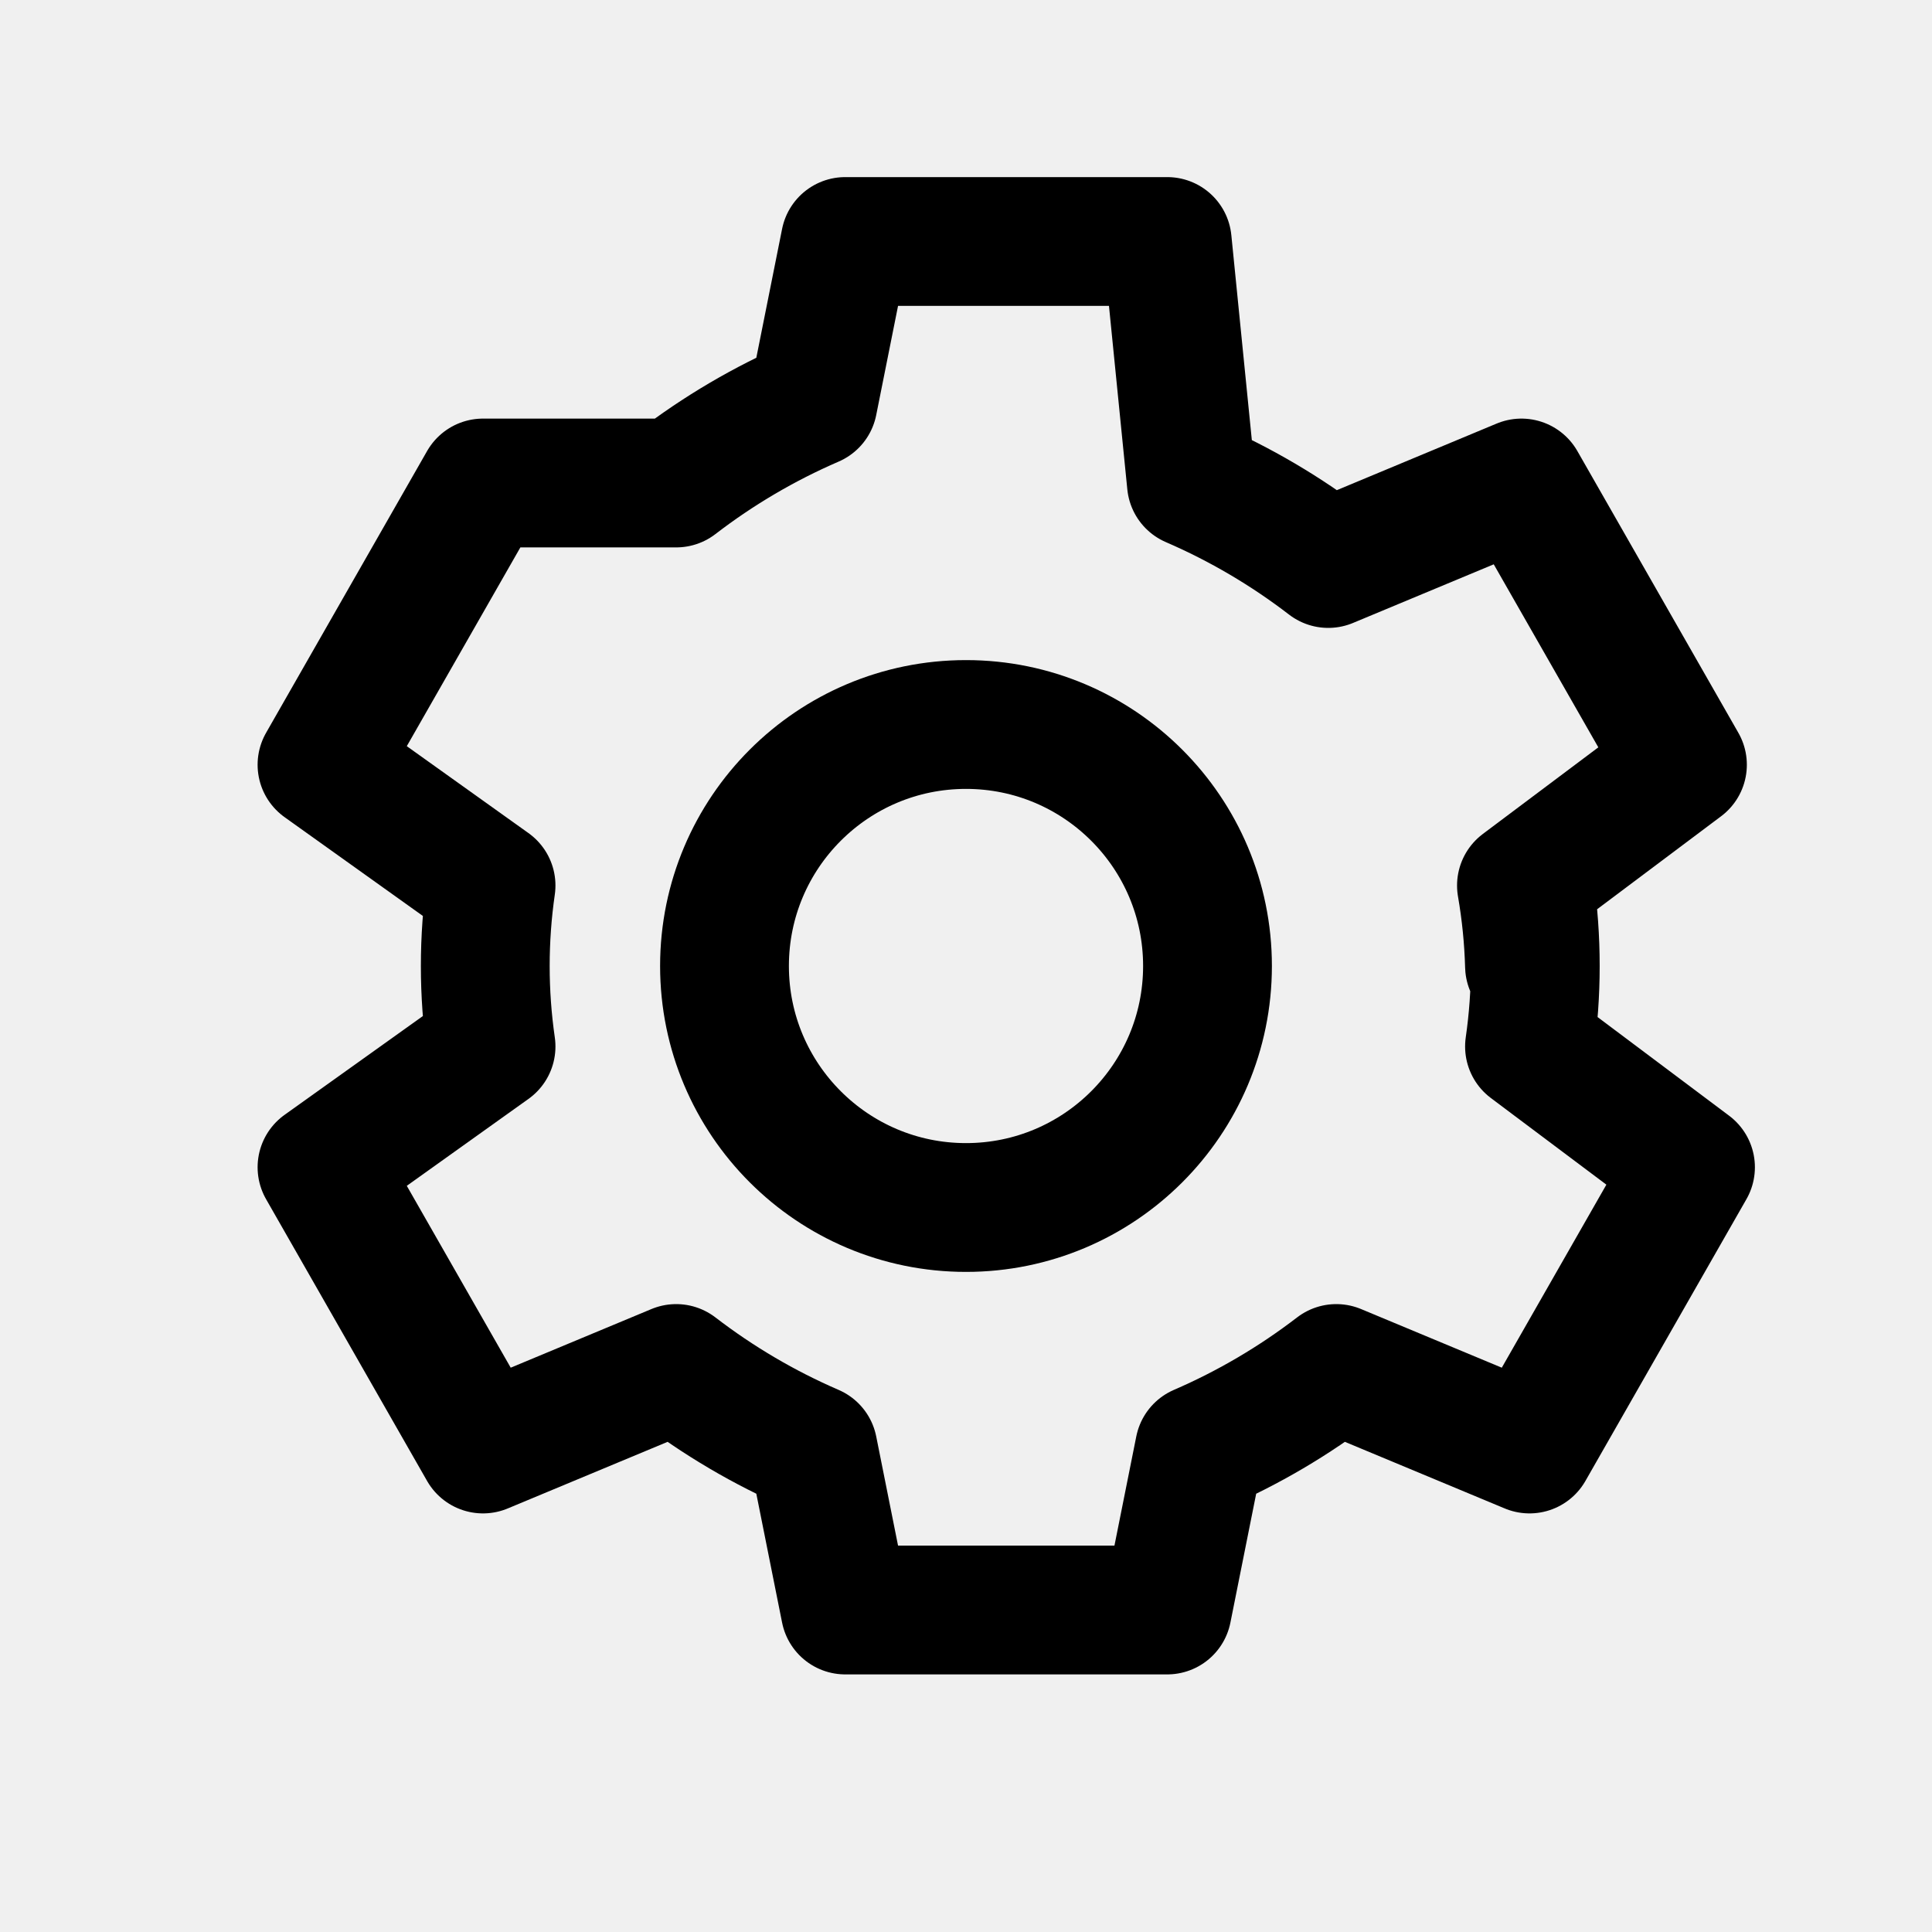
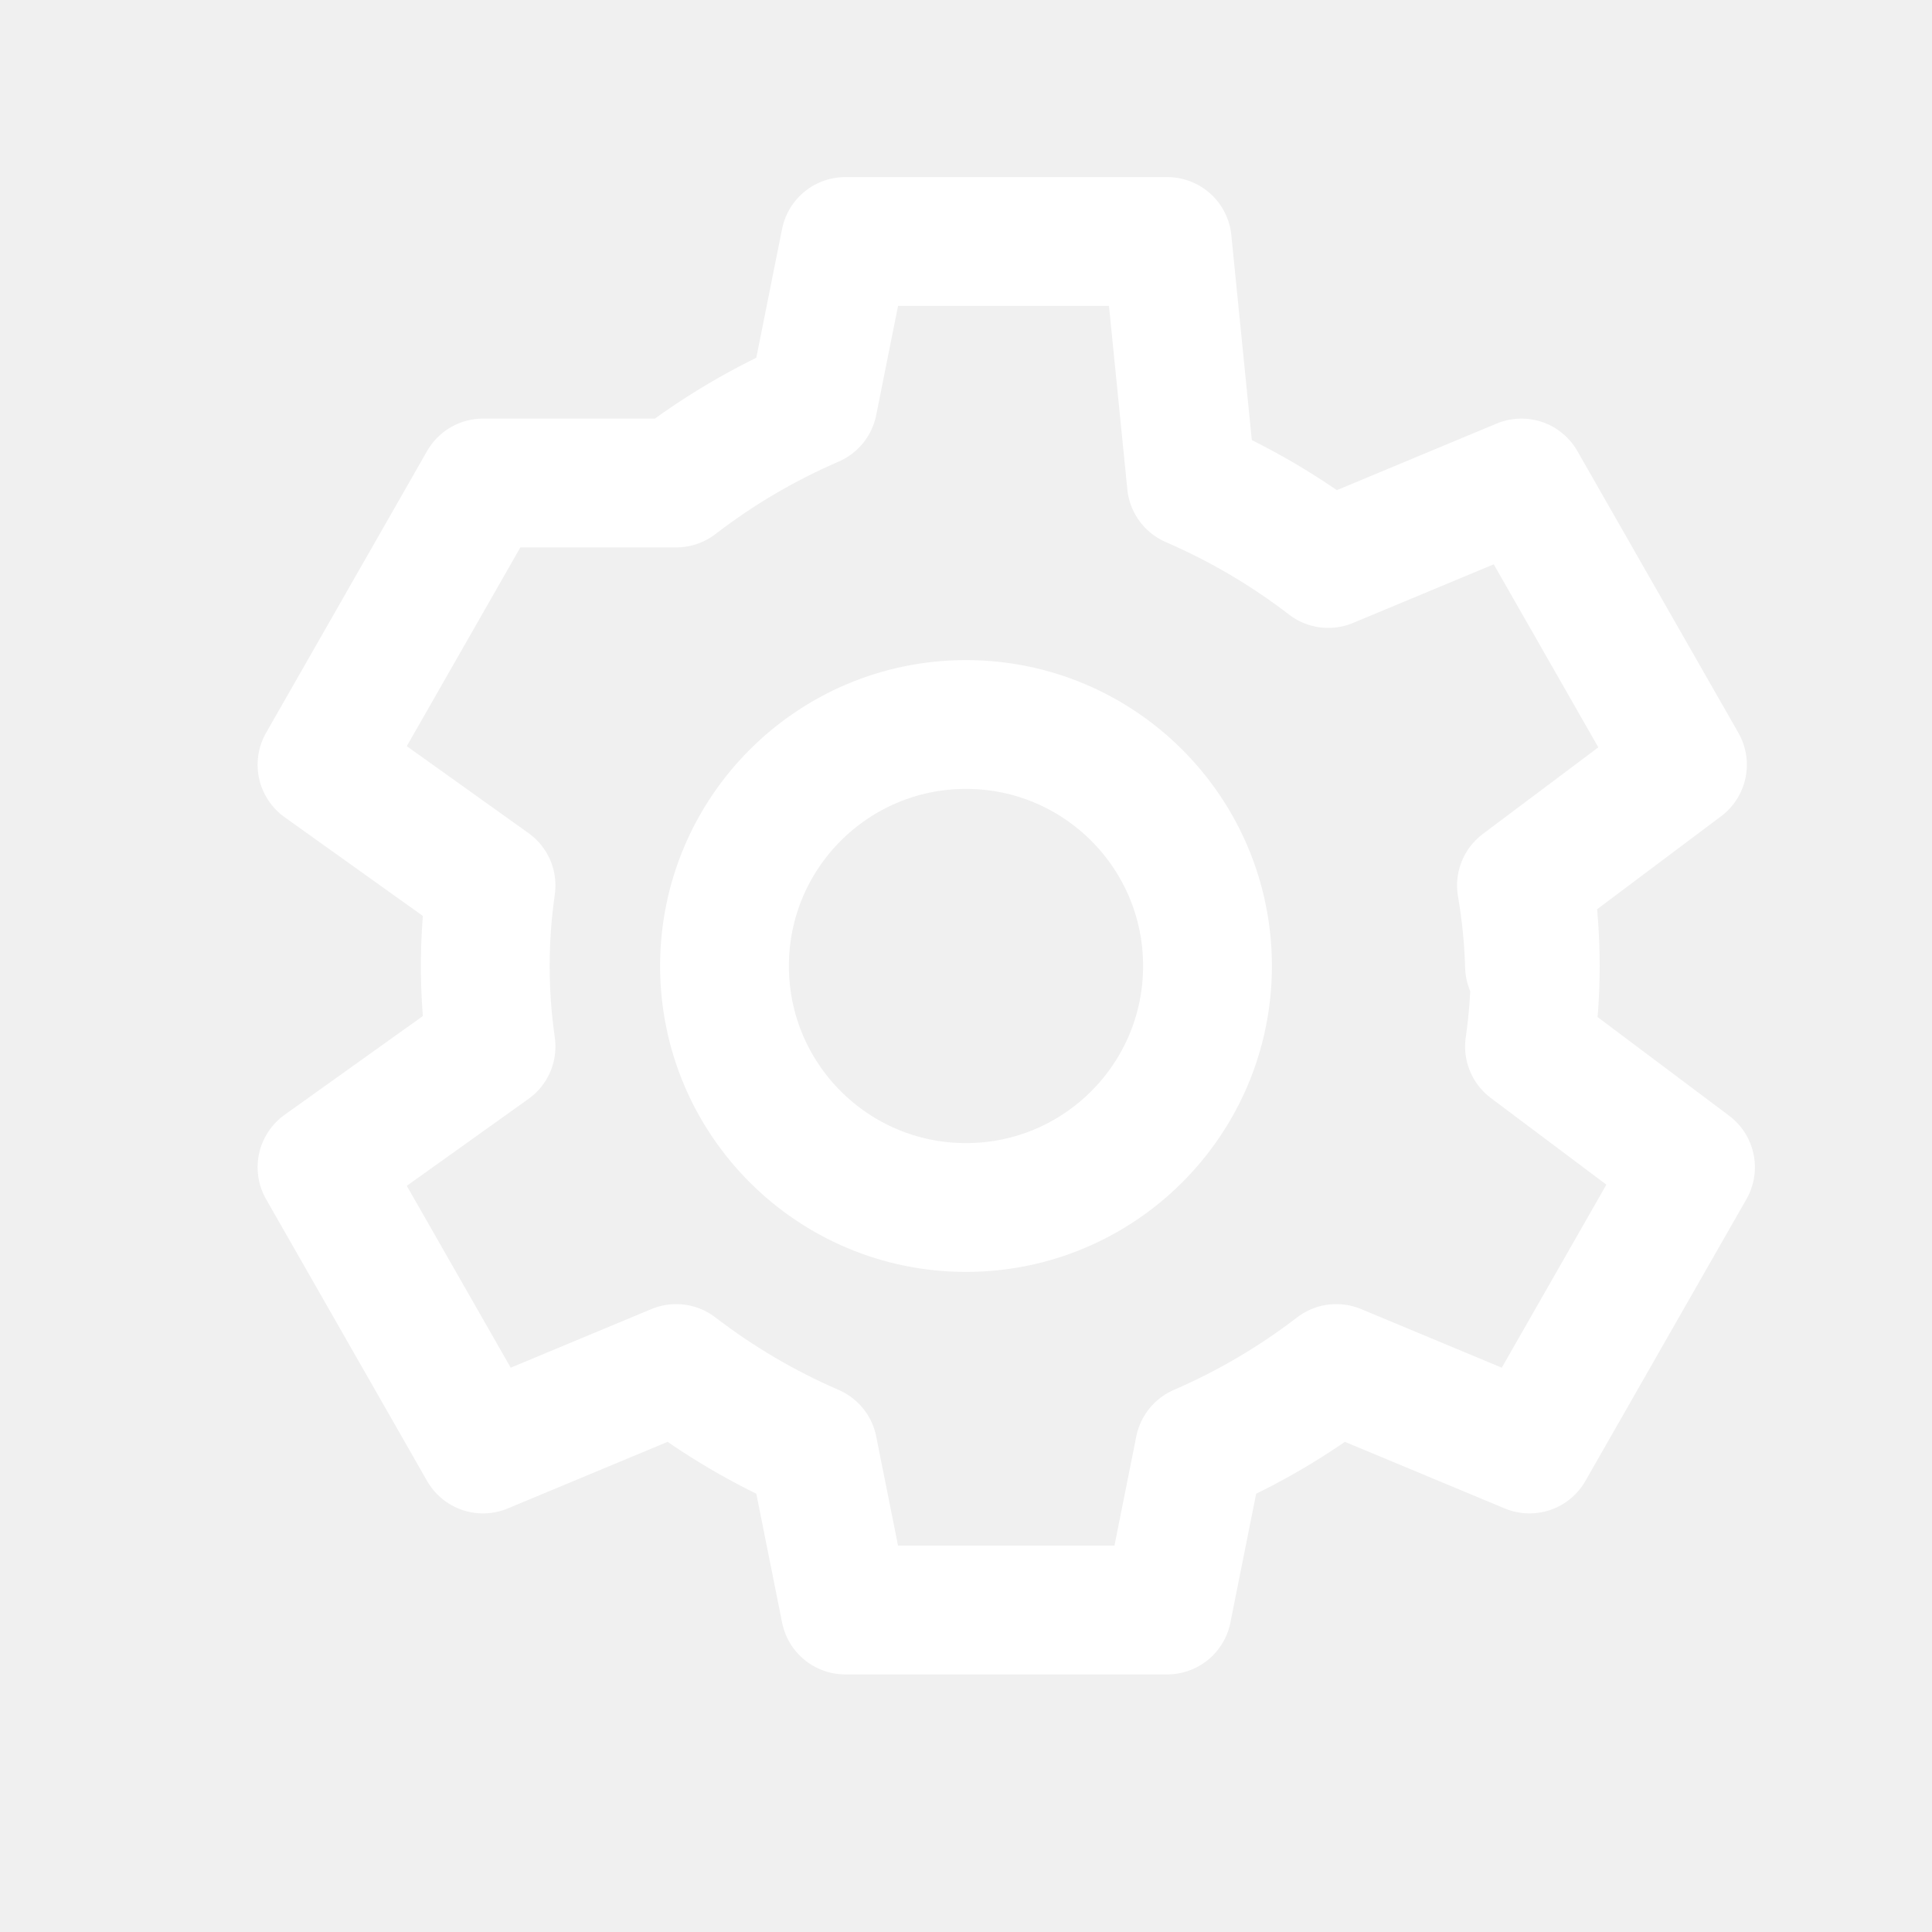
- <svg xmlns="http://www.w3.org/2000/svg" viewBox="0 0 24 24" fill="none" stroke="currentColor" stroke-width="1.6" stroke-linecap="round" stroke-linejoin="round">
+ <svg xmlns="http://www.w3.org/2000/svg" viewBox="0 0 24 24" fill="none" stroke="#ffffff" stroke-width="1.6" stroke-linecap="round" stroke-linejoin="round">
  <circle cx="12" cy="12" r="3" />
  <path d="M19 12a7 7 0 0 0-.1-1l2-1.5-2-3.5-2.4 1a8 8 0 0 0-1.7-1L14.5 3h-4l-.4 2a8 8 0 0 0-1.7 1L6 6 4 9.5 6.1 11a7 7 0 0 0 0 2L4 14.5 6 18l2.4-1a8 8 0 0 0 1.7 1l.4 2h4l.4-2a8 8 0 0 0 1.7-1l2.4 1 2-3.5-2-1.5a7 7 0 0 0 0-2Z" />
</svg>
